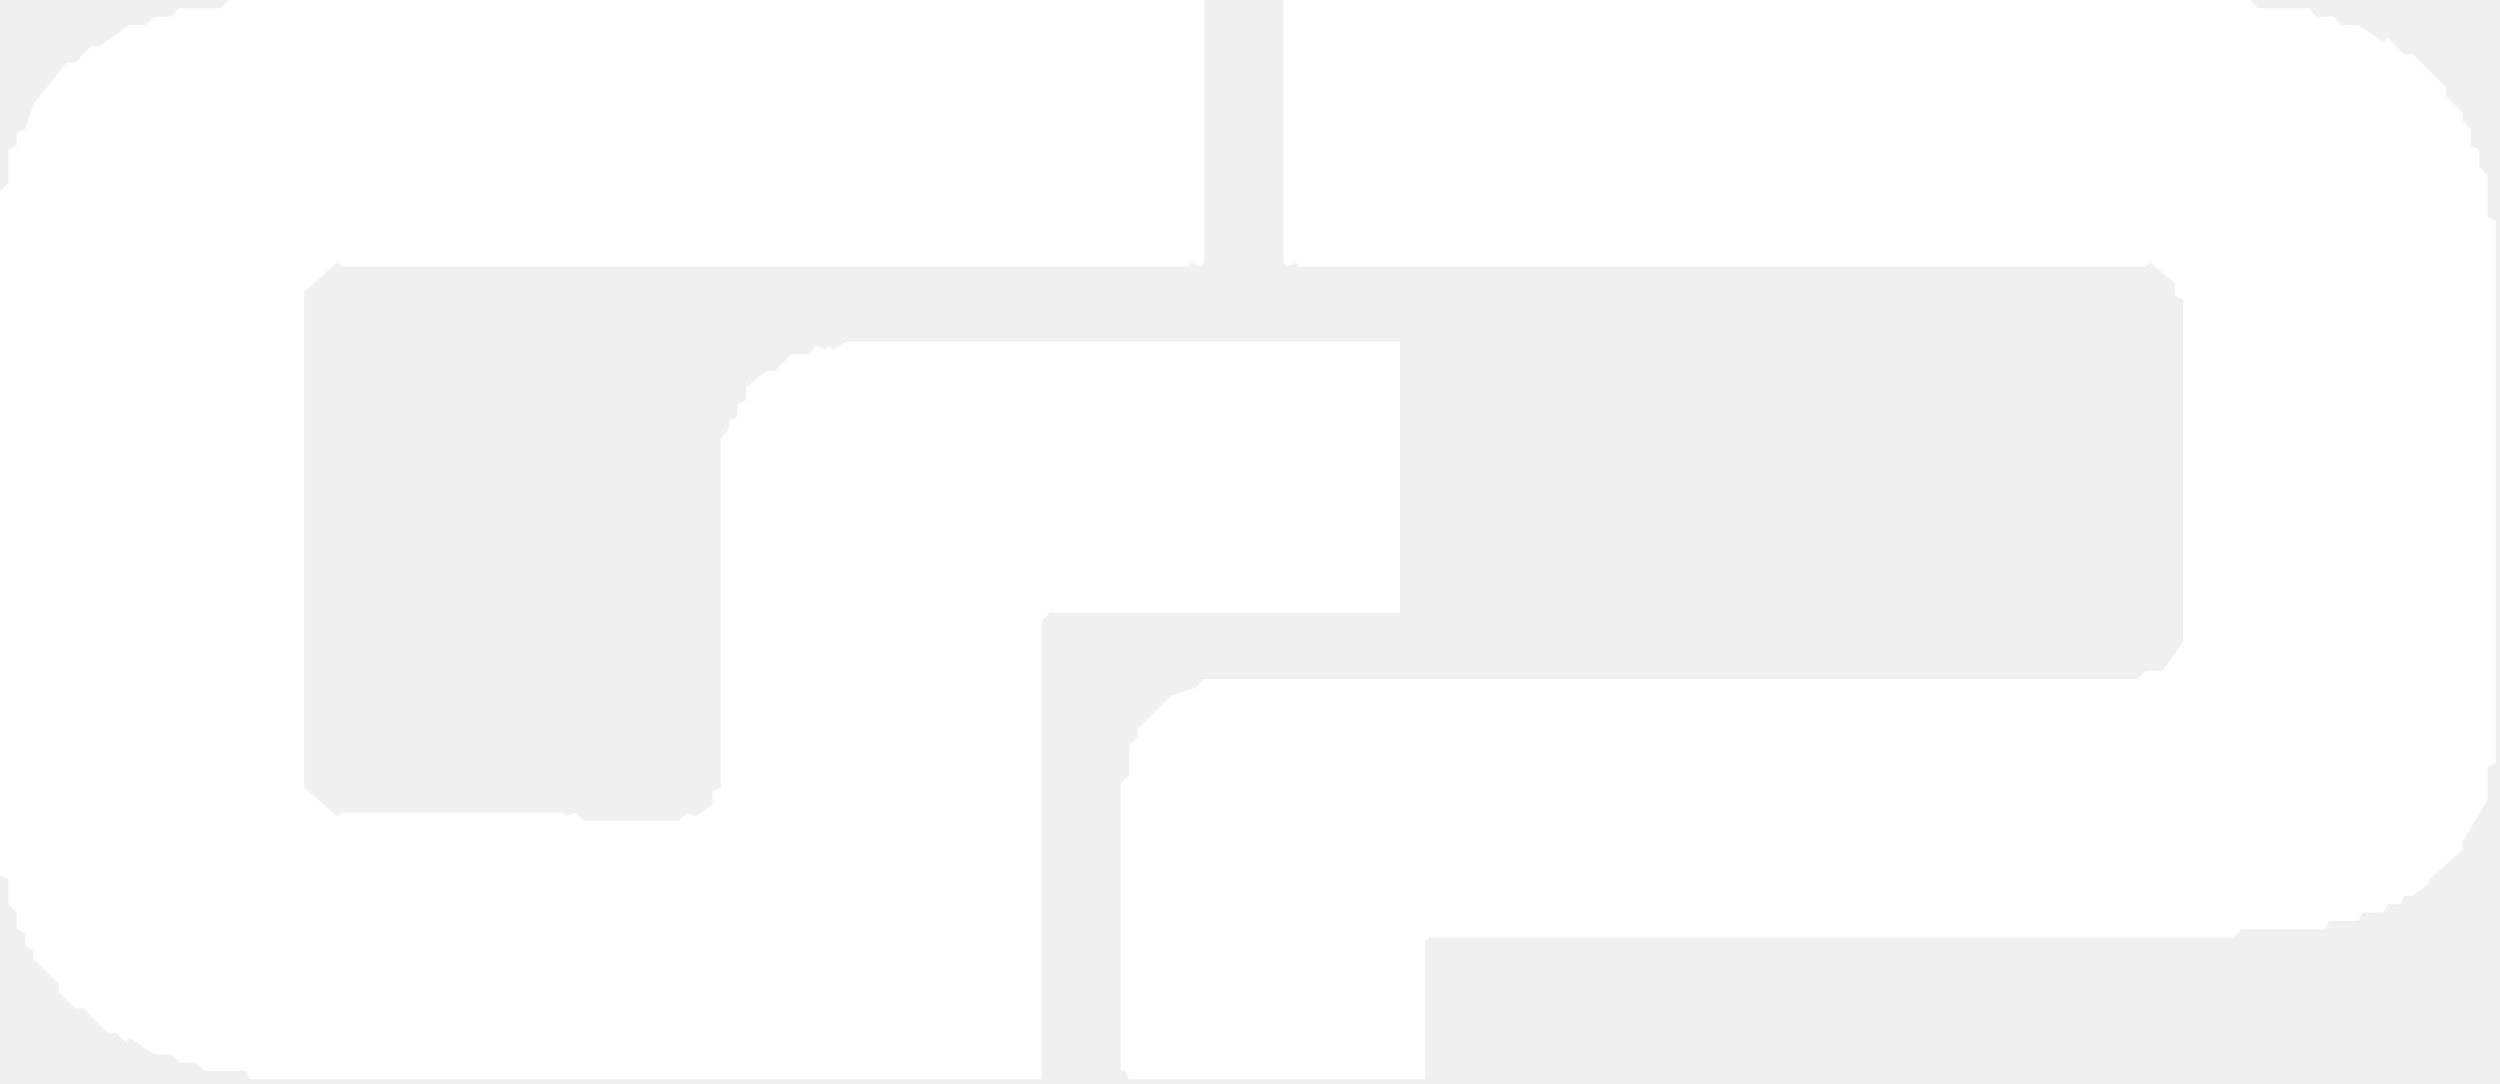
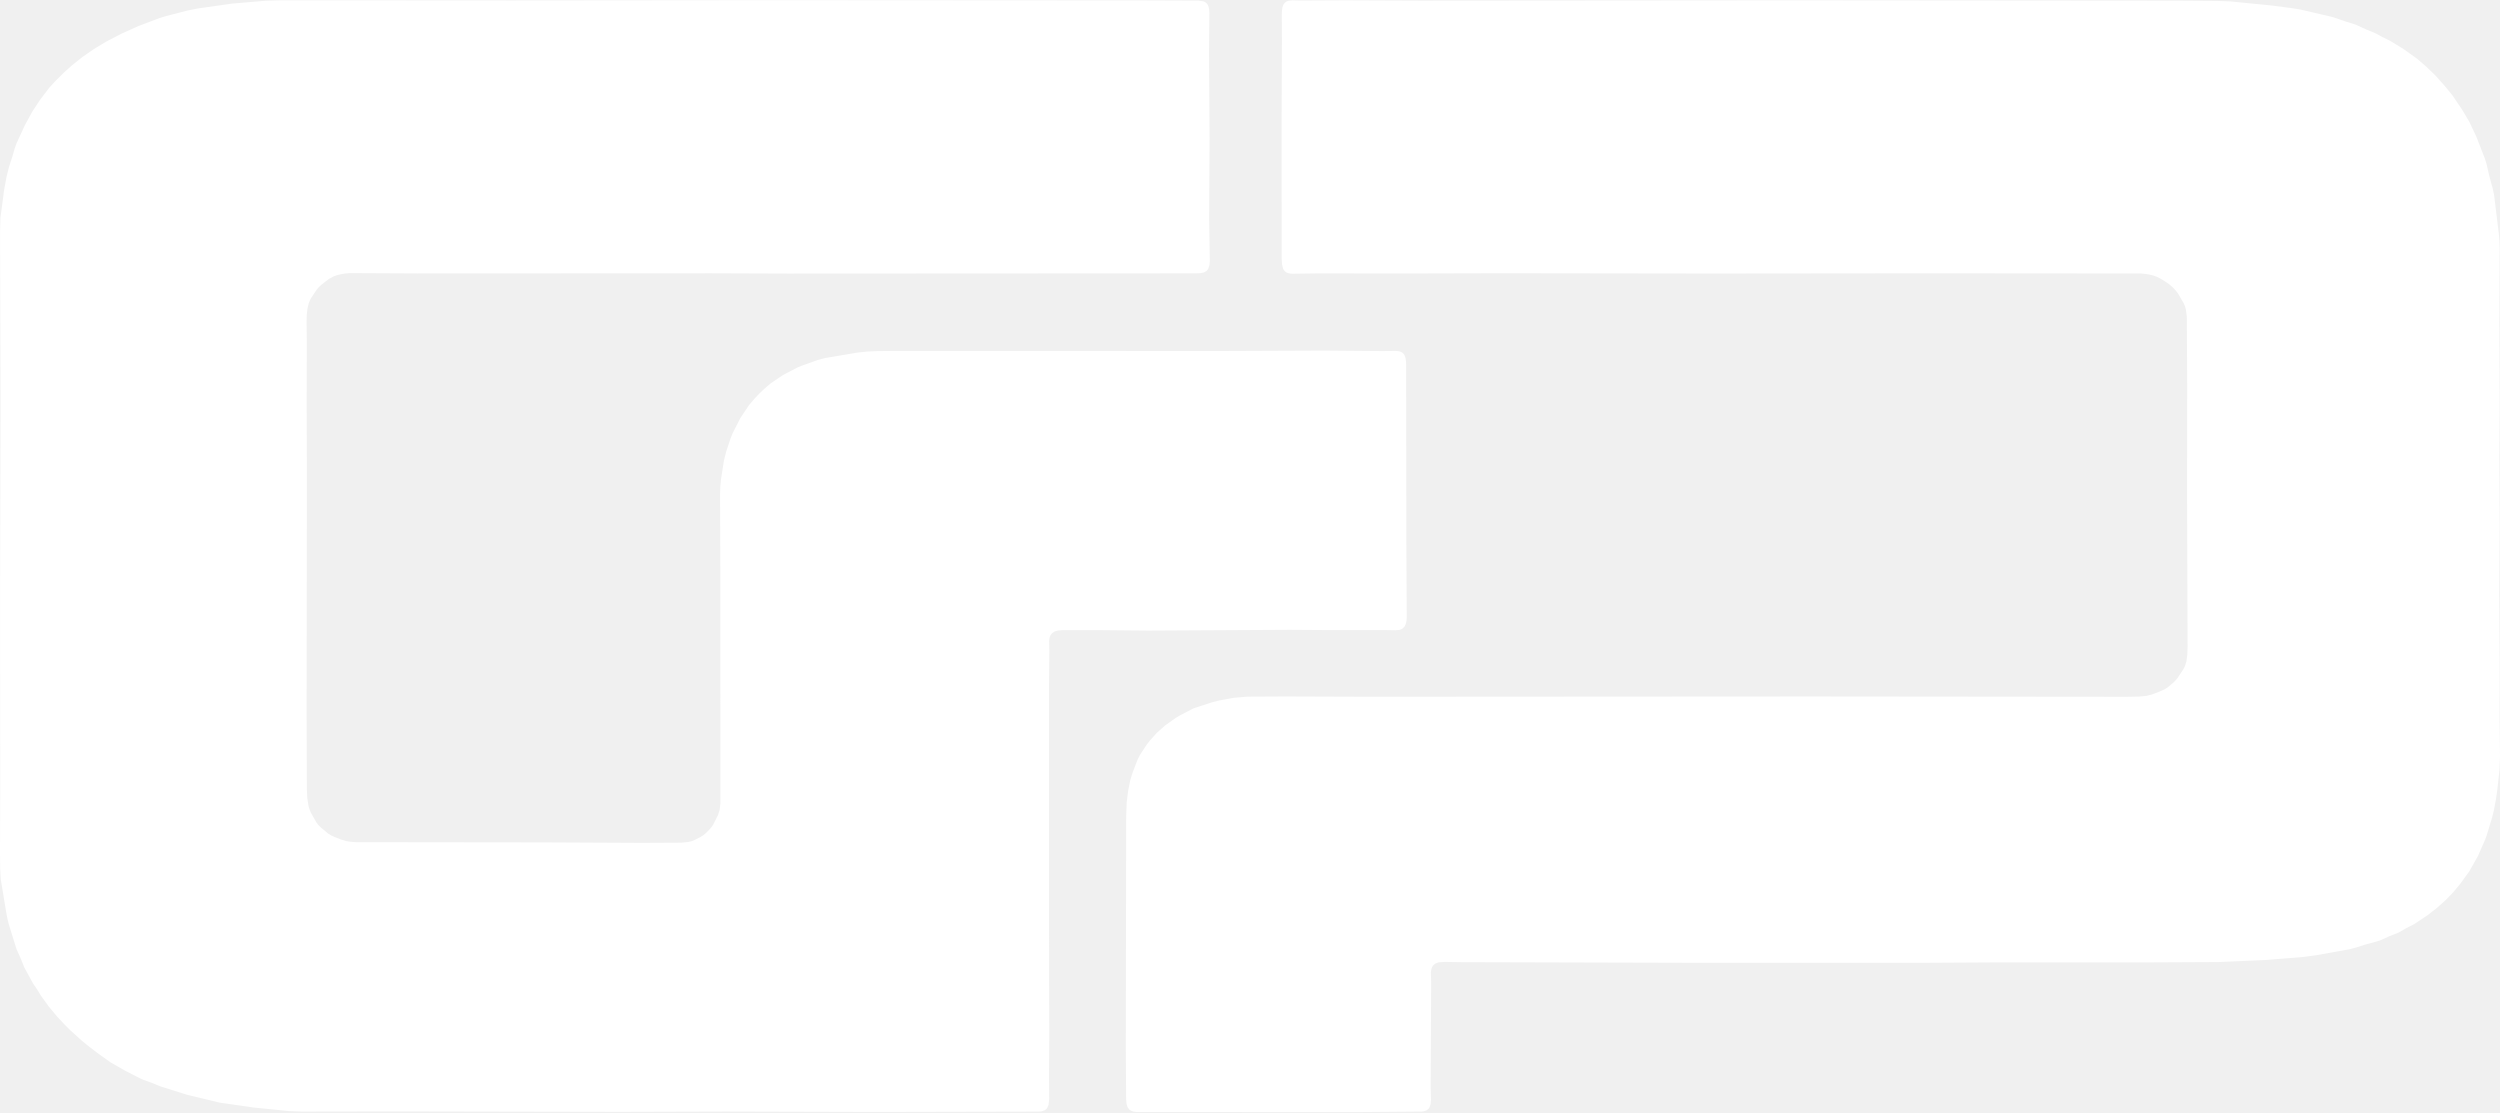
- <svg xmlns="http://www.w3.org/2000/svg" viewBox="0 0 600 260" role="img" aria-label="Gates Port emblem">
-   <path fill="#FFFFFF" fill-rule="evenodd" d="M 308 0 L 308 63 L 309 64 L 311 63 L 312 64 L 515 64 L 516 63 L 522 68 L 522 71 L 524 72 L 524 154 L 519 161 L 515 161 L 513 163 L 289 163 L 287 165 L 281 167 L 273 175 L 273 177 L 271 179 L 271 186 L 269 188 L 269 257 L 270 257 L 271 259 L 342 259 L 342 226 L 343 225 L 536 225 L 538 223 L 558 223 L 559 221 L 566 221 L 567 219 L 572 219 L 573 217 L 576 217 L 577 215 L 579 215 L 583 212 L 583 211 L 591 204 L 591 202 L 597 192 L 597 184 L 599 183 L 599 53 L 597 52 L 597 42 L 595 40 L 595 36 L 593 35 L 593 31 L 591 29 L 591 27 L 587 23 L 587 21 L 579 13 L 577 13 L 573 9 L 572 10 L 566 6 L 562 6 L 560 4 L 556 4 L 554 2 L 542 2 L 540 0 Z M 16 15 L 8 25 L 6 31 L 4 32 L 4 35 L 2 36 L 2 44 L 0 46 L 0 210 L 2 211 L 2 217 L 4 219 L 4 223 L 6 224 L 6 227 L 8 228 L 8 230 L 14 236 L 14 238 L 18 242 L 20 242 L 26 248 L 28 248 L 30 250 L 31 249 L 37 253 L 41 253 L 43 255 L 47 255 L 49 257 L 59 257 L 60 259 L 250 259 L 250 149 L 252 147 L 336 147 L 336 82 L 203 82 L 200 84 L 199 83 L 198 84 L 196 83 L 194 85 L 190 85 L 186 89 L 184 89 L 179 93 L 179 96 L 177 97 L 177 100 L 175 101 L 175 103 L 173 105 L 173 189 L 171 190 L 171 193 L 167 196 L 165 195 L 163 197 L 140 197 L 138 195 L 136 196 L 135 195 L 82 195 L 81 196 L 73 189 L 73 70 L 81 63 L 82 64 L 285 64 L 286 63 L 288 64 L 289 63 L 289 0 L 55 0 L 53 2 L 43 2 L 41 4 L 37 4 L 35 6 L 31 6 L 24 11 L 22 11 L 18 15 Z" />
+ <svg xmlns="http://www.w3.org/2000/svg" width="1461" height="650" viewBox="0 0 1461.48 650" role="img" aria-label="GatesPort emblem">
+   <path fill="#FFFFFF" fill-rule="evenodd" d="M608.87 649.59L606.97 649.73L512.8 649.94L424.34 649.7L362.98 649.88L231.24 649.63L176.55 649.72L168.94 649.43L148.01 647.31L128.51 644.5L109.49 639.93L93.32 634.83L89.51 633.21L83.8 631.13L81.9 630.29L73.34 625.92L64.71 620.99L57.64 615.96L51.46 611.25L47.66 608.12L41 602.09L37.19 598.25L33.14 593.88L28.41 588.17L23.95 581.99L21.62 578.18L19.33 574.85L14.15 565.34L11.99 559.95L9.61 554.63L5.12 540.13L4.38 537.16L3.59 533L0.46 513.98L0.09 507.79L0 498.28L0.12 460.71L0.02 351.79L0.32 236.7L0.02 135.87L0.25 127.31L2.37 111.14L3.86 103.05L5.29 97.34L7.17 91.64L8.68 86.4L9.73 83.55L14.54 73.09L18.96 65L23.4 58.28L28.77 51.21L32.71 46.93L37.19 42.49L41.95 38.19L48.13 33.24L54.79 28.64L61.93 24.31L70.96 19.6L81.07 15.06L93.32 10.43L96.64 9.41L109.66 6.03L115.67 4.84L135.64 2L155.14 0.34L162.28 0.11L179.4 0.07L299.25 0.15L450.02 0L668.8 0.14L700.67 0.26L703.52 0.69L704.47 1.1L705.42 1.84L706.06 2.7L706.61 4.12L706.87 5.55L706.99 7.45L706.77 30.28L707.11 80.7L706.85 127.78L707.25 152.51L707.03 154.89L706.37 156.96L705.42 158.22L703.77 159.17L701.62 159.59L698.76 159.69L460.48 159.82L415.78 159.66L244.08 159.74L204.61 159.55L201.75 159.78L199.38 160.18L197 160.76L195.1 161.44L192.24 162.98L187.94 166.31L186.4 167.73L185.19 169.16L182 173.92L181.23 175.34L180.46 177.25L179.7 180.58L179.34 183.9L179.23 187.71L179.36 200.08L179.28 236.22L179.41 279.98L179.24 416L179.39 461.18L179.63 466.42L180.38 471.17L180.95 473.07L181.74 474.98L184.96 480.68L186.06 482.12L187.49 483.57L191.77 487.15L193.64 488.29L195.57 489.19L199.38 490.67L202.23 491.54L204.61 491.95L207.94 492.22L318.28 492.35L375.35 492.63L398.18 492.52L402.46 492.1L404.36 491.61L406.27 490.84L409.12 489.41L411.02 488.24L412.7 486.87L414.6 484.96L415.84 483.54L416.84 482.11L419.72 476.4L420.66 473.55L421.13 469.74L421.11 338.48L420.94 288.54L421.1 284.26L421.51 279.98L423.22 269.04L424.55 263.81L427.08 256.2L428.2 253.34L432.79 244.31L437.89 236.7L441.13 232.89L443.83 230.04L446.69 227.3L450.5 224.03L457.78 219.1L466.19 214.72L468.57 213.73L478.08 210.33L482.36 209.2L501.39 205.98L507.09 205.4L512.8 205.14L523.74 205.03L714.93 205.08L773.91 204.84L807.68 205.12L815.76 205.05L817.19 205.12L818.62 205.44L819.57 205.89L820.52 206.71L821.14 207.68L821.64 209.11L821.93 211.01L822.01 212.92L822.15 318.5L822.37 360.83L822.24 362.73L821.82 364.64L821.15 366.06L820.04 367.26L819.09 367.81L818.14 368.12L815.76 368.33L808.63 368.21L776.76 368.23L753.93 368.08L671.18 368.53L642.17 368.26L621.24 368.26L618.39 368.5L616.48 369.07L615.06 370.01L614.09 371.29L613.56 372.72L613.33 374.62L613.43 380.33L613.23 402.21L613.26 565.82L613.4 605.29L613.22 629.07L613.35 642.39L612.98 645.72L612.2 647.58L611.73 648.18L610.78 648.93ZM794.36 650L664.52 649.96L662.62 649.73L661.19 649.21L660.24 648.57L659.17 647.15L658.57 645.24L658.32 642.39L658.14 612.43L658.35 477.35L658.66 468.79L659.53 462.13L660.75 455.95L662.06 451.67L665 444L666.42 441.2L670.47 435.03L672.37 432.65L676.21 428.37L681.17 423.95L687.35 419.56L689.73 418.13L697.81 413.95L708.75 410.4L712.56 409.42L721.12 407.84L729.2 407.15L751.56 407.04L800.54 407.21L1058.8 407.05L1243.33 407.23L1250.47 407.1L1254.75 406.7L1258.08 405.86L1262.36 404.22L1265.21 402.96L1267.21 401.73L1270.92 398.59L1272.81 396.5L1276.28 391.27L1277.27 389.37L1278.17 386.51L1278.69 382.71L1278.84 377.95L1278.54 287.11L1278.61 225.28L1278.4 184.86L1277.79 180.58L1277.22 178.67L1276.6 177.25L1273.3 171.54L1271.84 169.64L1269.97 167.68L1268.07 166.06L1266.16 164.72L1262.83 162.67L1260.93 161.73L1259.03 161.04L1256.65 160.43L1254.27 160.03L1251.42 159.77L1126.81 159.67L1000.77 159.8L878.07 159.63L819.09 159.78L771.06 159.71L755.84 159.91L754.41 159.85L752.98 159.57L752.03 159.16L751.08 158.43L750.52 157.75L750.03 156.79L749.46 154.42L749.26 151.09L749.2 73.56L749.4 23.62L749.33 8.41L749.43 6.03L749.72 4.12L750.22 2.7L751.08 1.5L752.03 0.8L752.98 0.41L755.36 0.1L760.12 0.22L786.28 0.09L830.51 0.27L1046.43 0.08L1272.82 0.28L1296.13 0.44L1303.74 0.71L1327.52 3.06L1339.41 4.6L1344.64 5.43L1363.5 9.83L1370.8 12.33L1376.98 14.25L1383.16 17.07L1388.87 19.43L1392.68 21.52L1397.43 23.87L1405.04 28.54L1413.13 34.31L1418.36 38.85L1423.78 44.08L1429.28 50.26L1433.58 55.49L1439.28 63.91L1443.59 71.19L1447.64 79.75L1452.6 92.48L1453.66 95.92L1455.17 102.58L1457.25 110.19L1458.04 113.99L1460.82 136.82L1461.16 141.1L1461.28 144.9L1461.14 187.71L1461.3 237.65L1461.14 267.14L1461.32 307.56L1461.06 346.56L1461.29 387.46L1461.25 421.23L1461.48 442.16L1461.19 449.77L1459.91 461.66L1459.07 467.37L1457.92 473.55L1456.86 477.83L1453.69 488.29L1452.82 490.67L1448.65 500.18L1443.57 509.2L1438.33 516.44L1434.06 521.59L1429.77 526.04L1424.64 530.62L1419.31 534.79L1411.31 540.13L1406.63 542.51L1402.19 545.07L1396.62 547.27L1392.2 549.29L1389.92 550.12L1382.21 552.24L1376.93 553.93L1374.13 554.67L1354.15 558.29L1346.54 559.31L1323.71 561.13L1297.08 562.3L1256.65 562.5L1167.71 562.5L1128.24 562.72L987.46 562.73L854.29 562.37L844.3 562.22L840.97 562.49L839.07 563.18L837.71 564.39L837.17 565.31L836.8 566.29L836.48 568.2L836.64 574.38L836.35 635.26L836.54 642.87L836.33 645.24L835.74 647.15L835.09 648.1L833.85 649.05L832.41 649.54L830.98 649.71Z" />
</svg>
